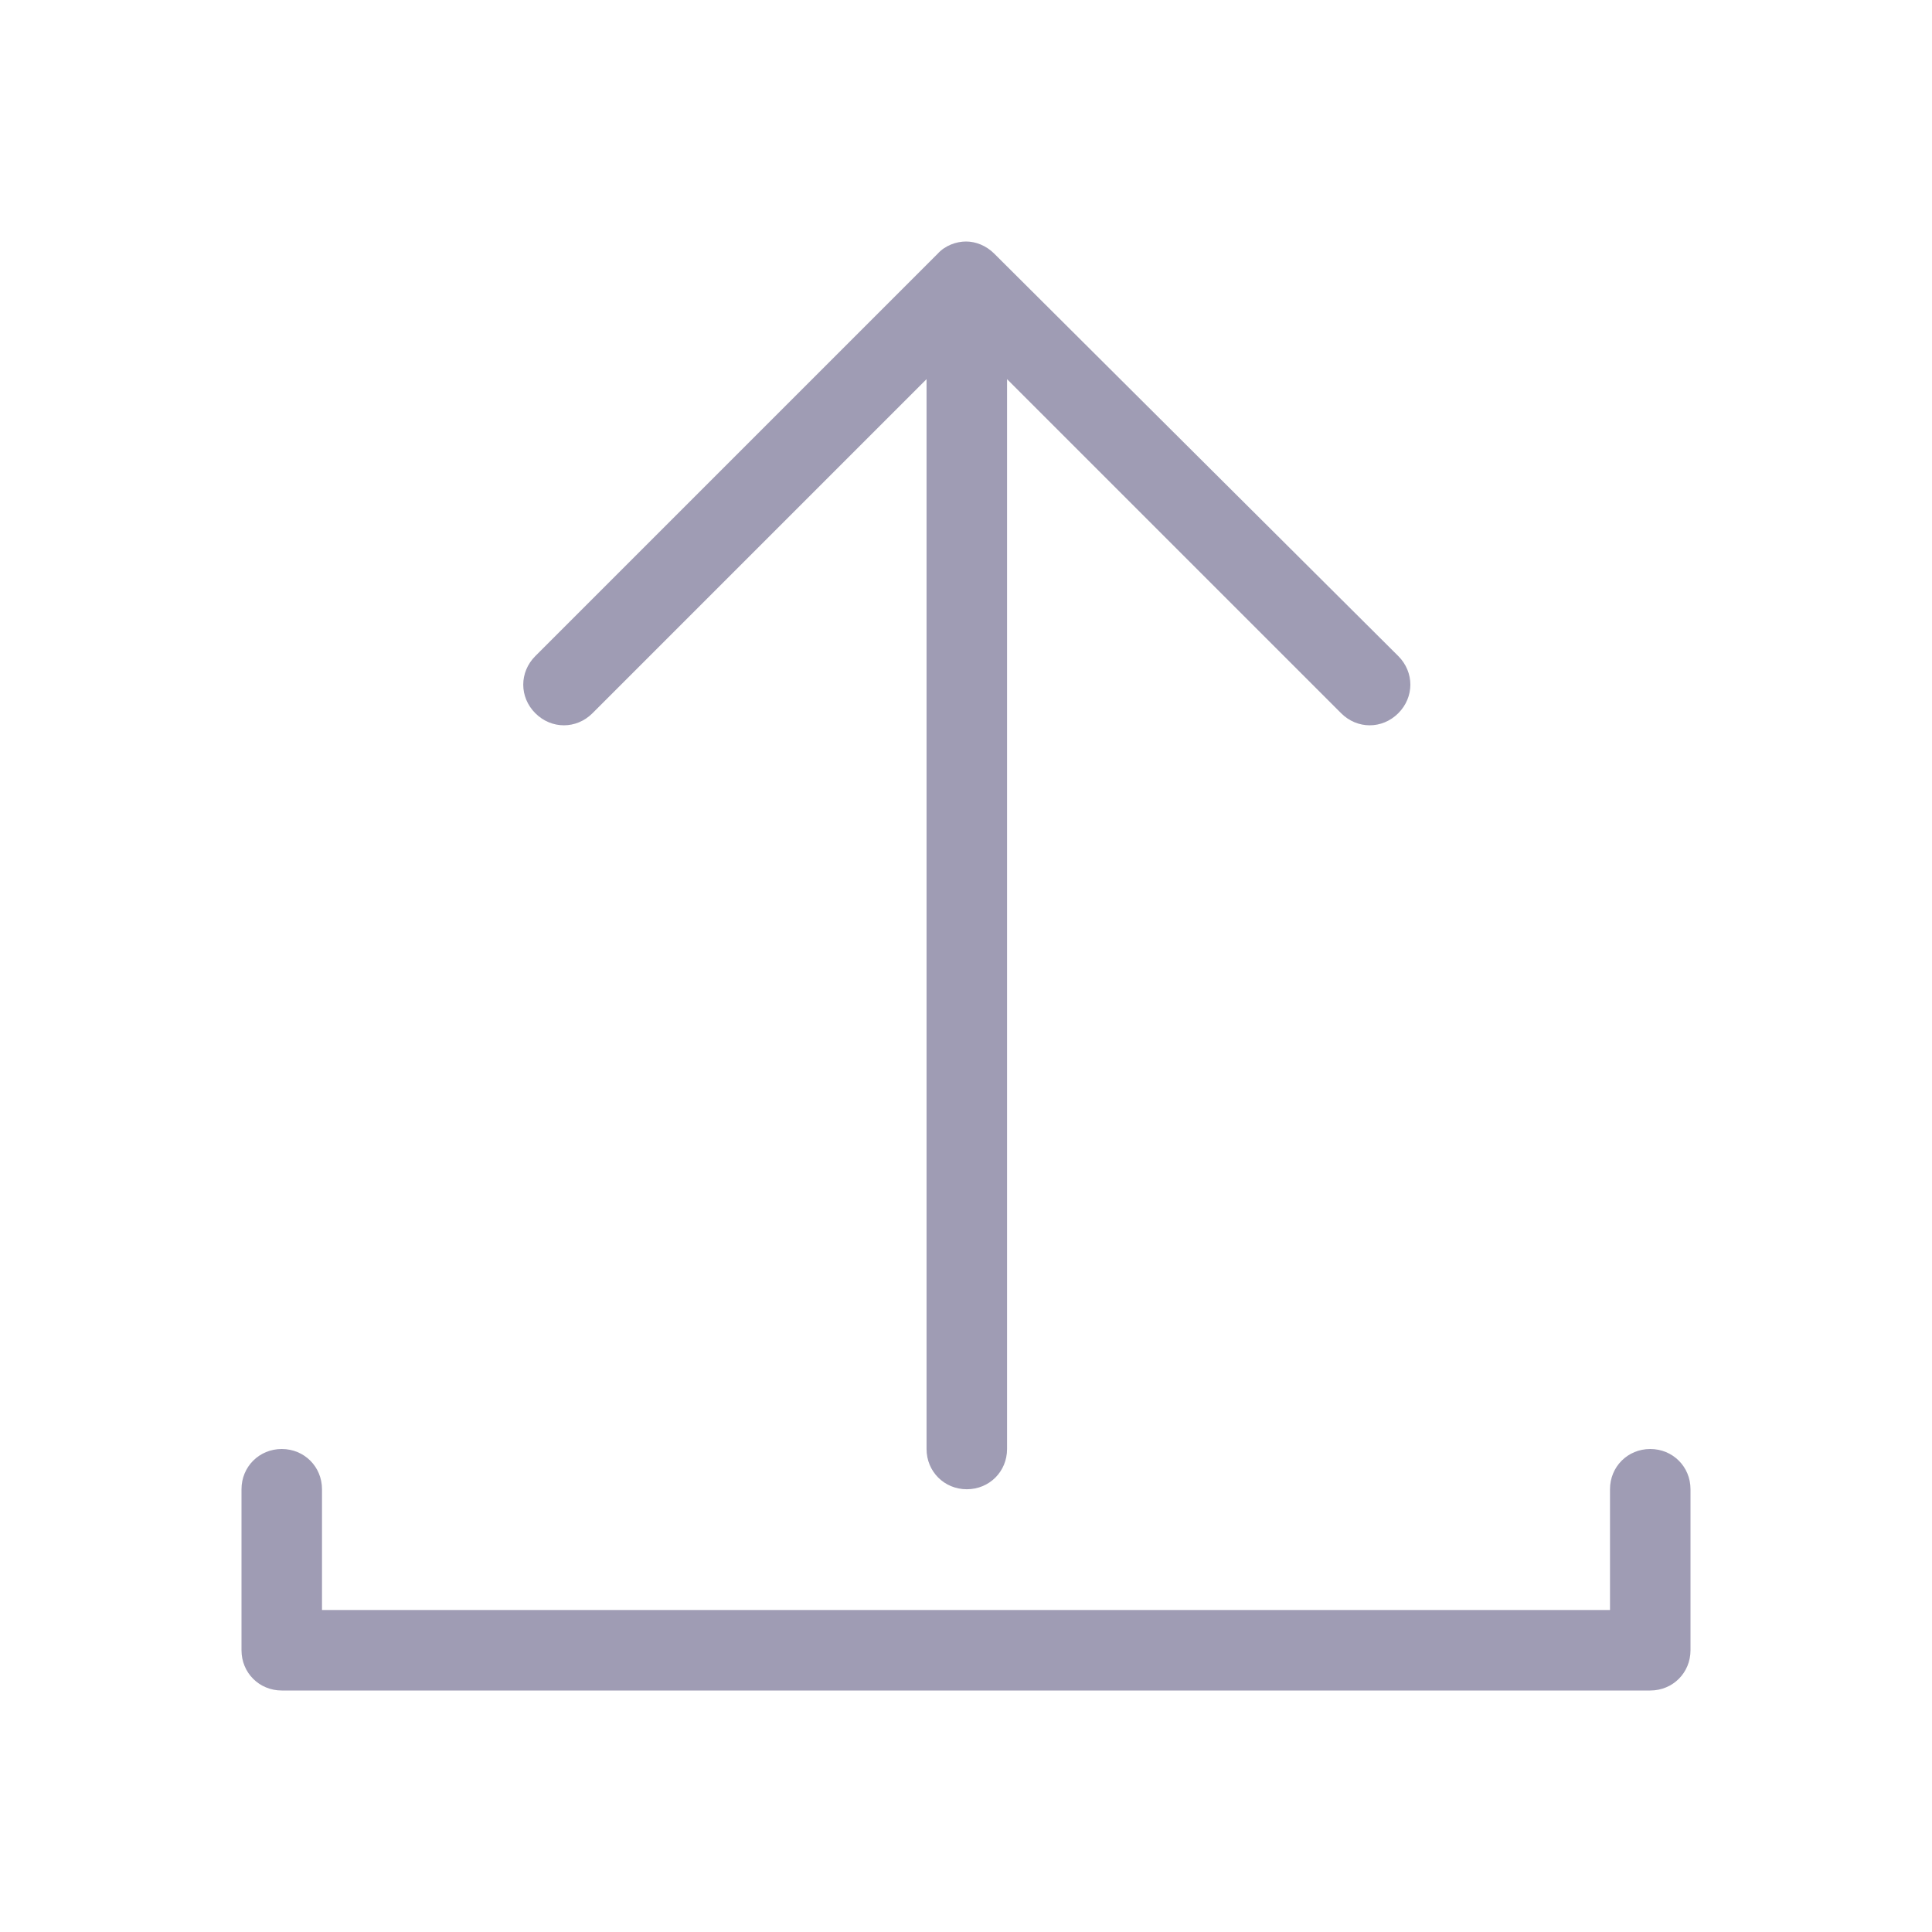
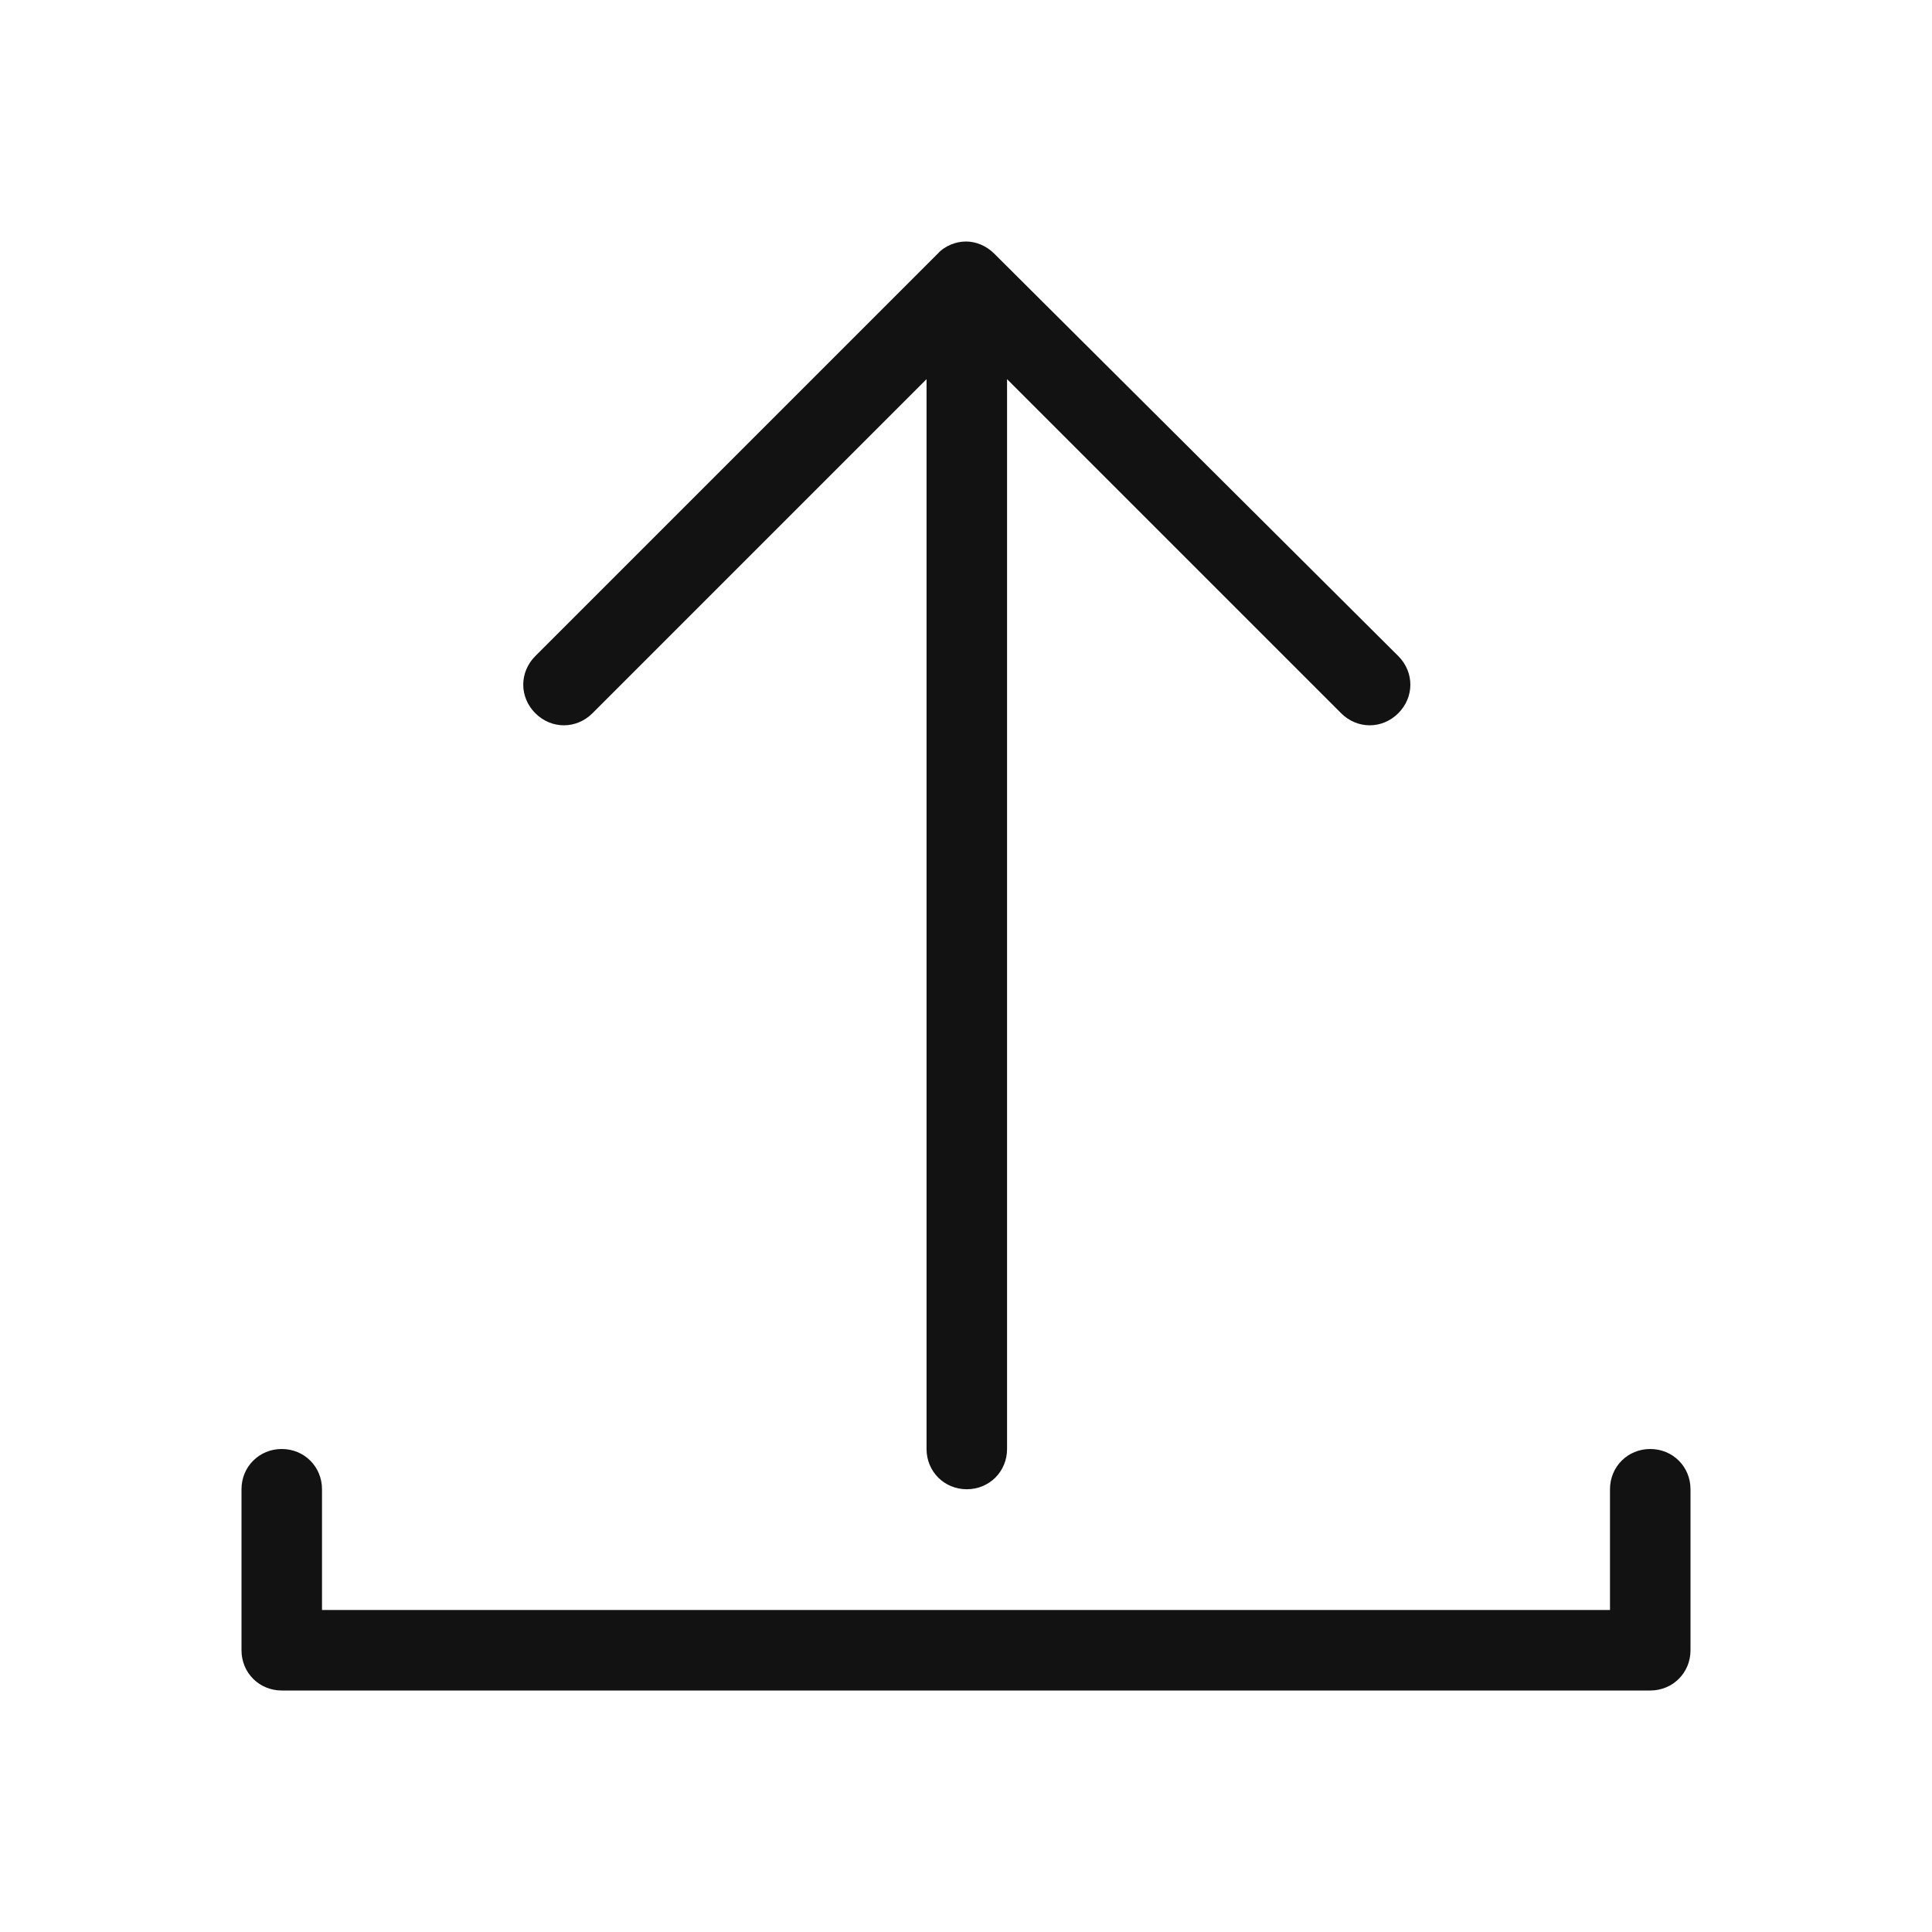
<svg xmlns="http://www.w3.org/2000/svg" width="24" height="24" viewBox="0 0 24 24" fill="none">
-   <g id="upload">
-     <path id="Vector" fill-rule="evenodd" clip-rule="evenodd" d="M12 3C12.12 3 12.25 3.05 12.35 3.15L17.37 8.15C17.57 8.35 17.57 8.66 17.37 8.86C17.17 9.06 16.86 9.06 16.66 8.86L12.51 4.71V18C12.51 18.28 12.29 18.5 12.01 18.5C11.73 18.5 11.51 18.28 11.51 18V4.71L7.36 8.86C7.16 9.06 6.85 9.06 6.65 8.86C6.45 8.66 6.45 8.35 6.65 8.15L11.65 3.15C11.74 3.05 11.88 3 12 3ZM20 18.5C20 18.22 20.22 18 20.5 18C20.78 18 21 18.22 21 18.5V20.5C21 20.78 20.78 21 20.5 21H3.5C3.22 21 3 20.78 3 20.5V18.5C3 18.22 3.22 18 3.5 18C3.78 18 4 18.22 4 18.5V20H20V18.5Z" fill="#9F9CB4" />
-   </g>
+   <path fill-rule="evenodd" clip-rule="evenodd" d="M12 3C12.12 3 12.25 3.05 12.35 3.15L17.37 8.15C17.57 8.35 17.57 8.66 17.37 8.86C17.17 9.06 16.86 9.06 16.66 8.86L12.51 4.71V18C12.51 18.28 12.29 18.5 12.01 18.5C11.73 18.5 11.51 18.28 11.51 18V4.71L7.36 8.86C7.16 9.06 6.85 9.06 6.65 8.86C6.45 8.66 6.45 8.35 6.65 8.15L11.65 3.15C11.74 3.05 11.88 3 12 3ZM20 18.5C20 18.22 20.22 18 20.5 18C20.78 18 21 18.22 21 18.5V20.5C21 20.78 20.78 21 20.5 21H3.5C3.22 21 3 20.78 3 20.5V18.5C3 18.22 3.22 18 3.5 18C3.78 18 4 18.22 4 18.5V20H20V18.5Z" fill="#121212" />
</svg>
